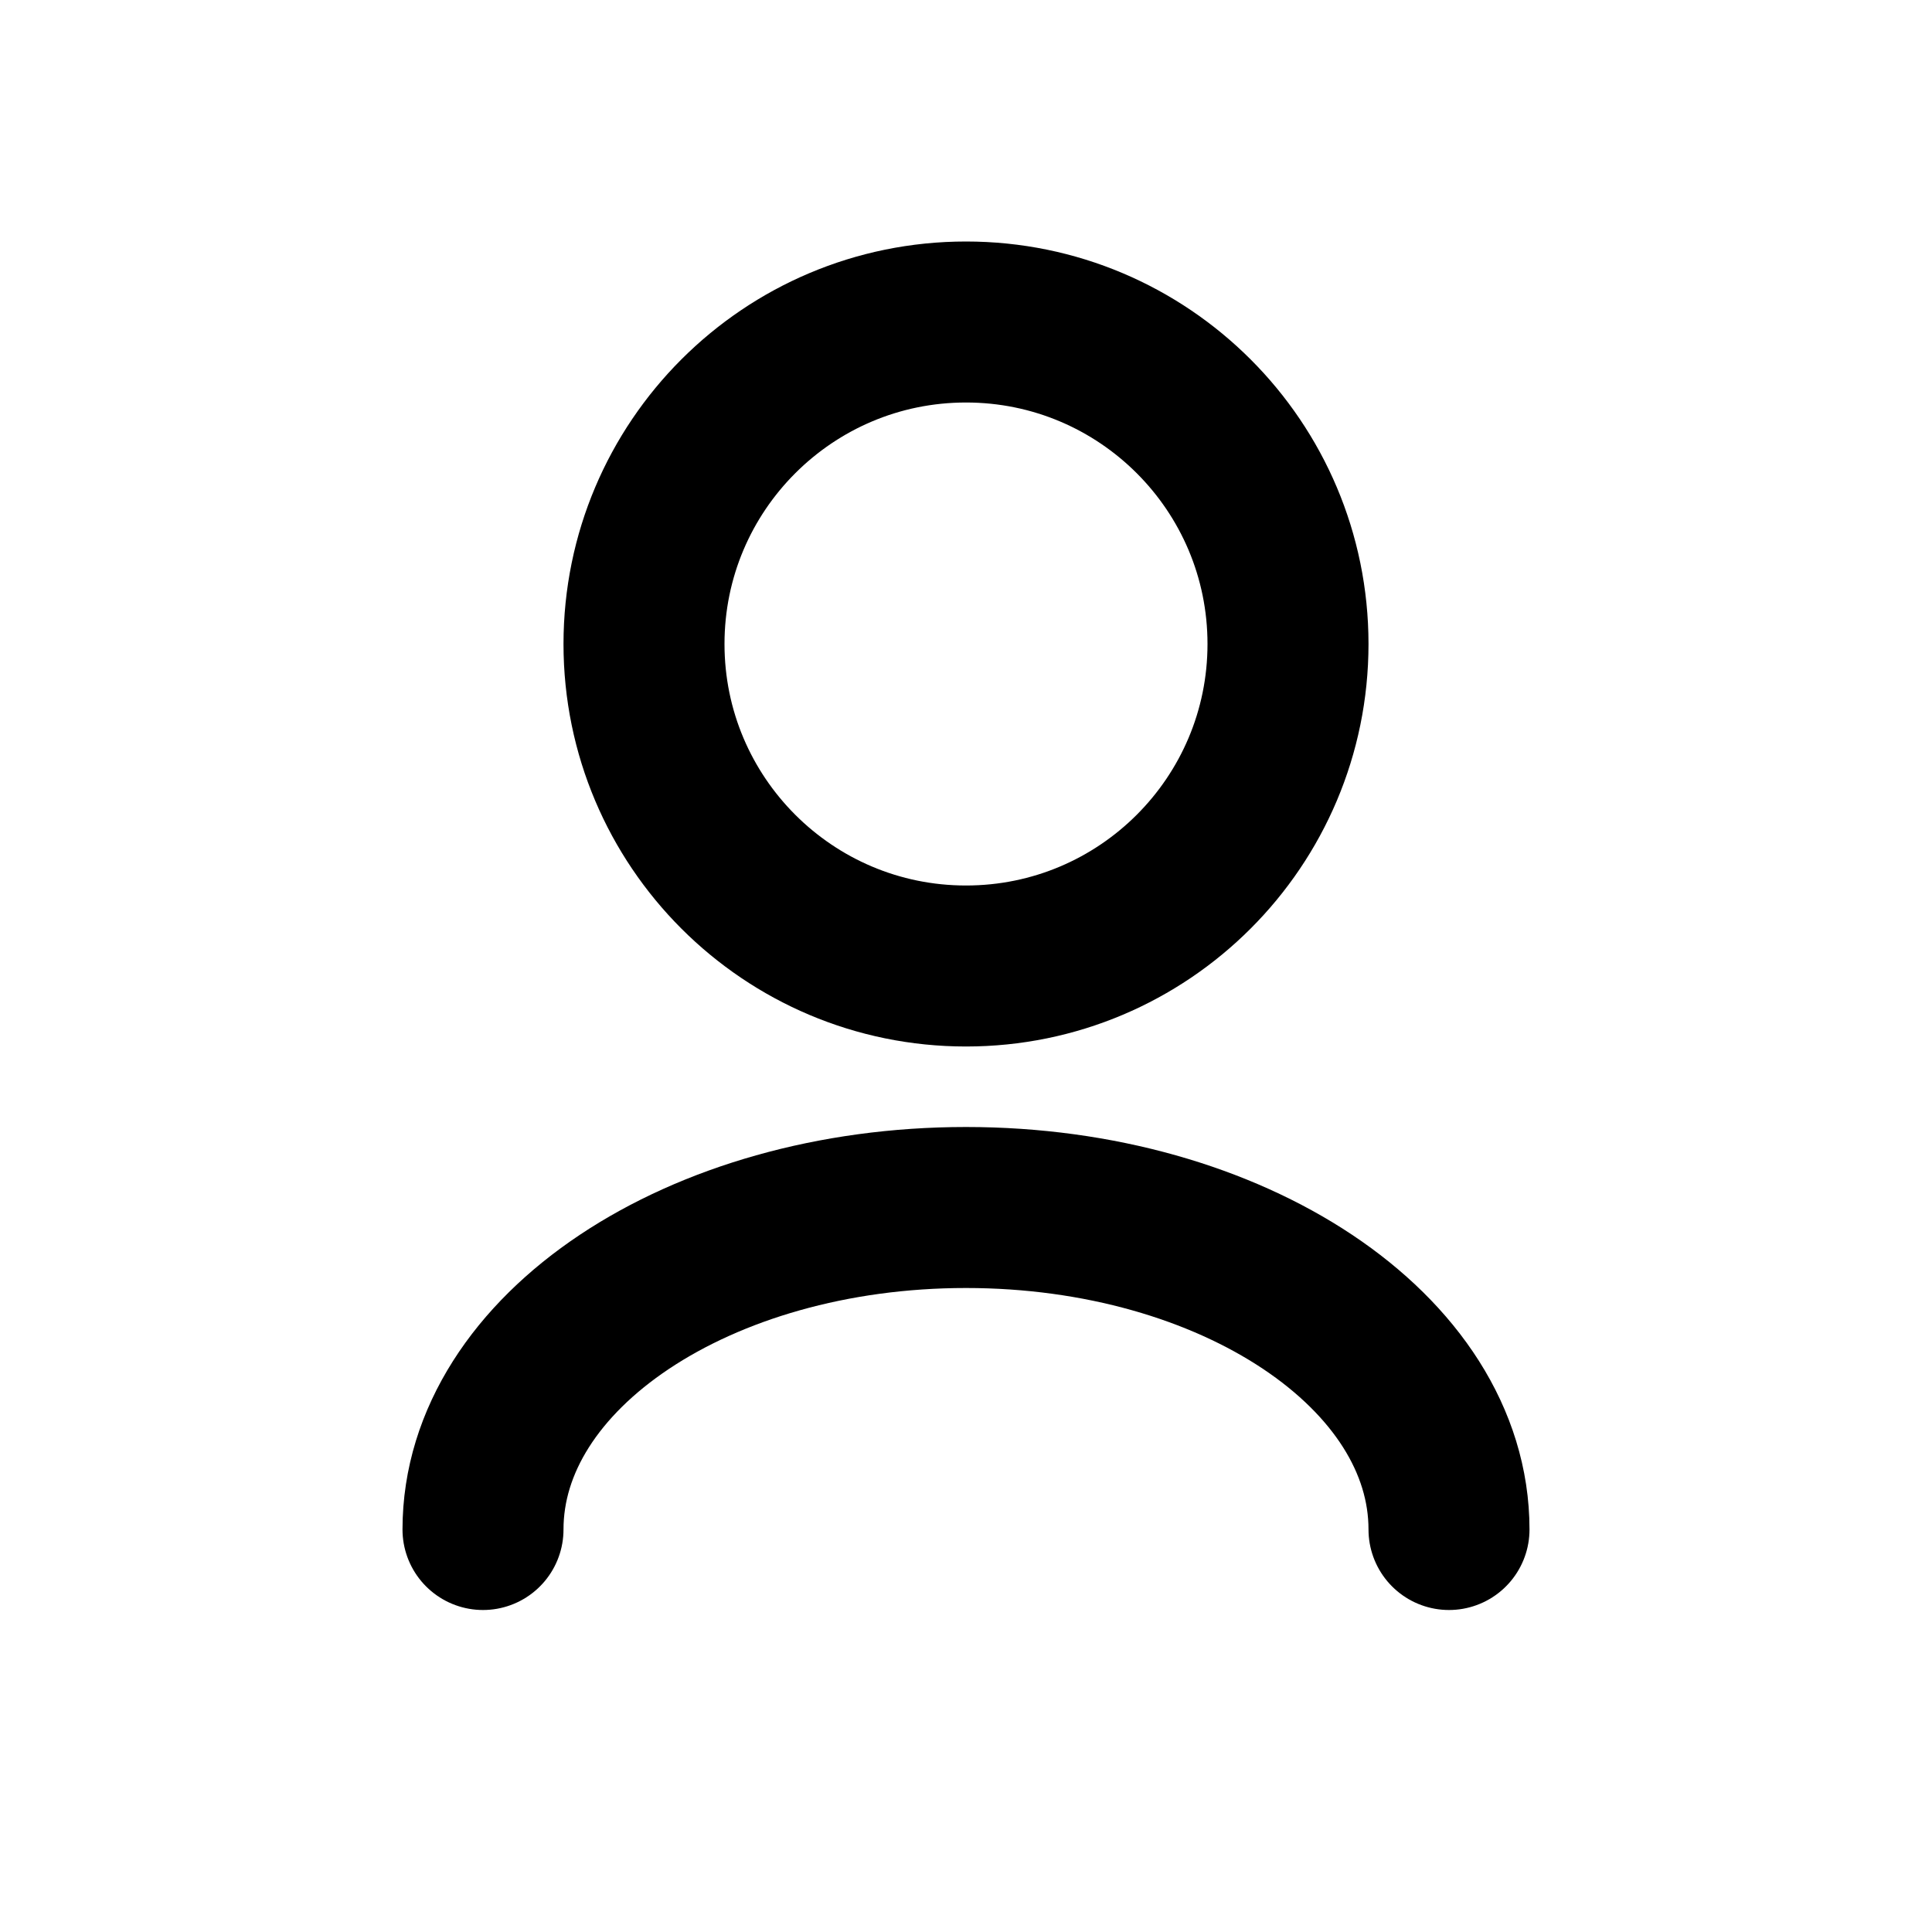
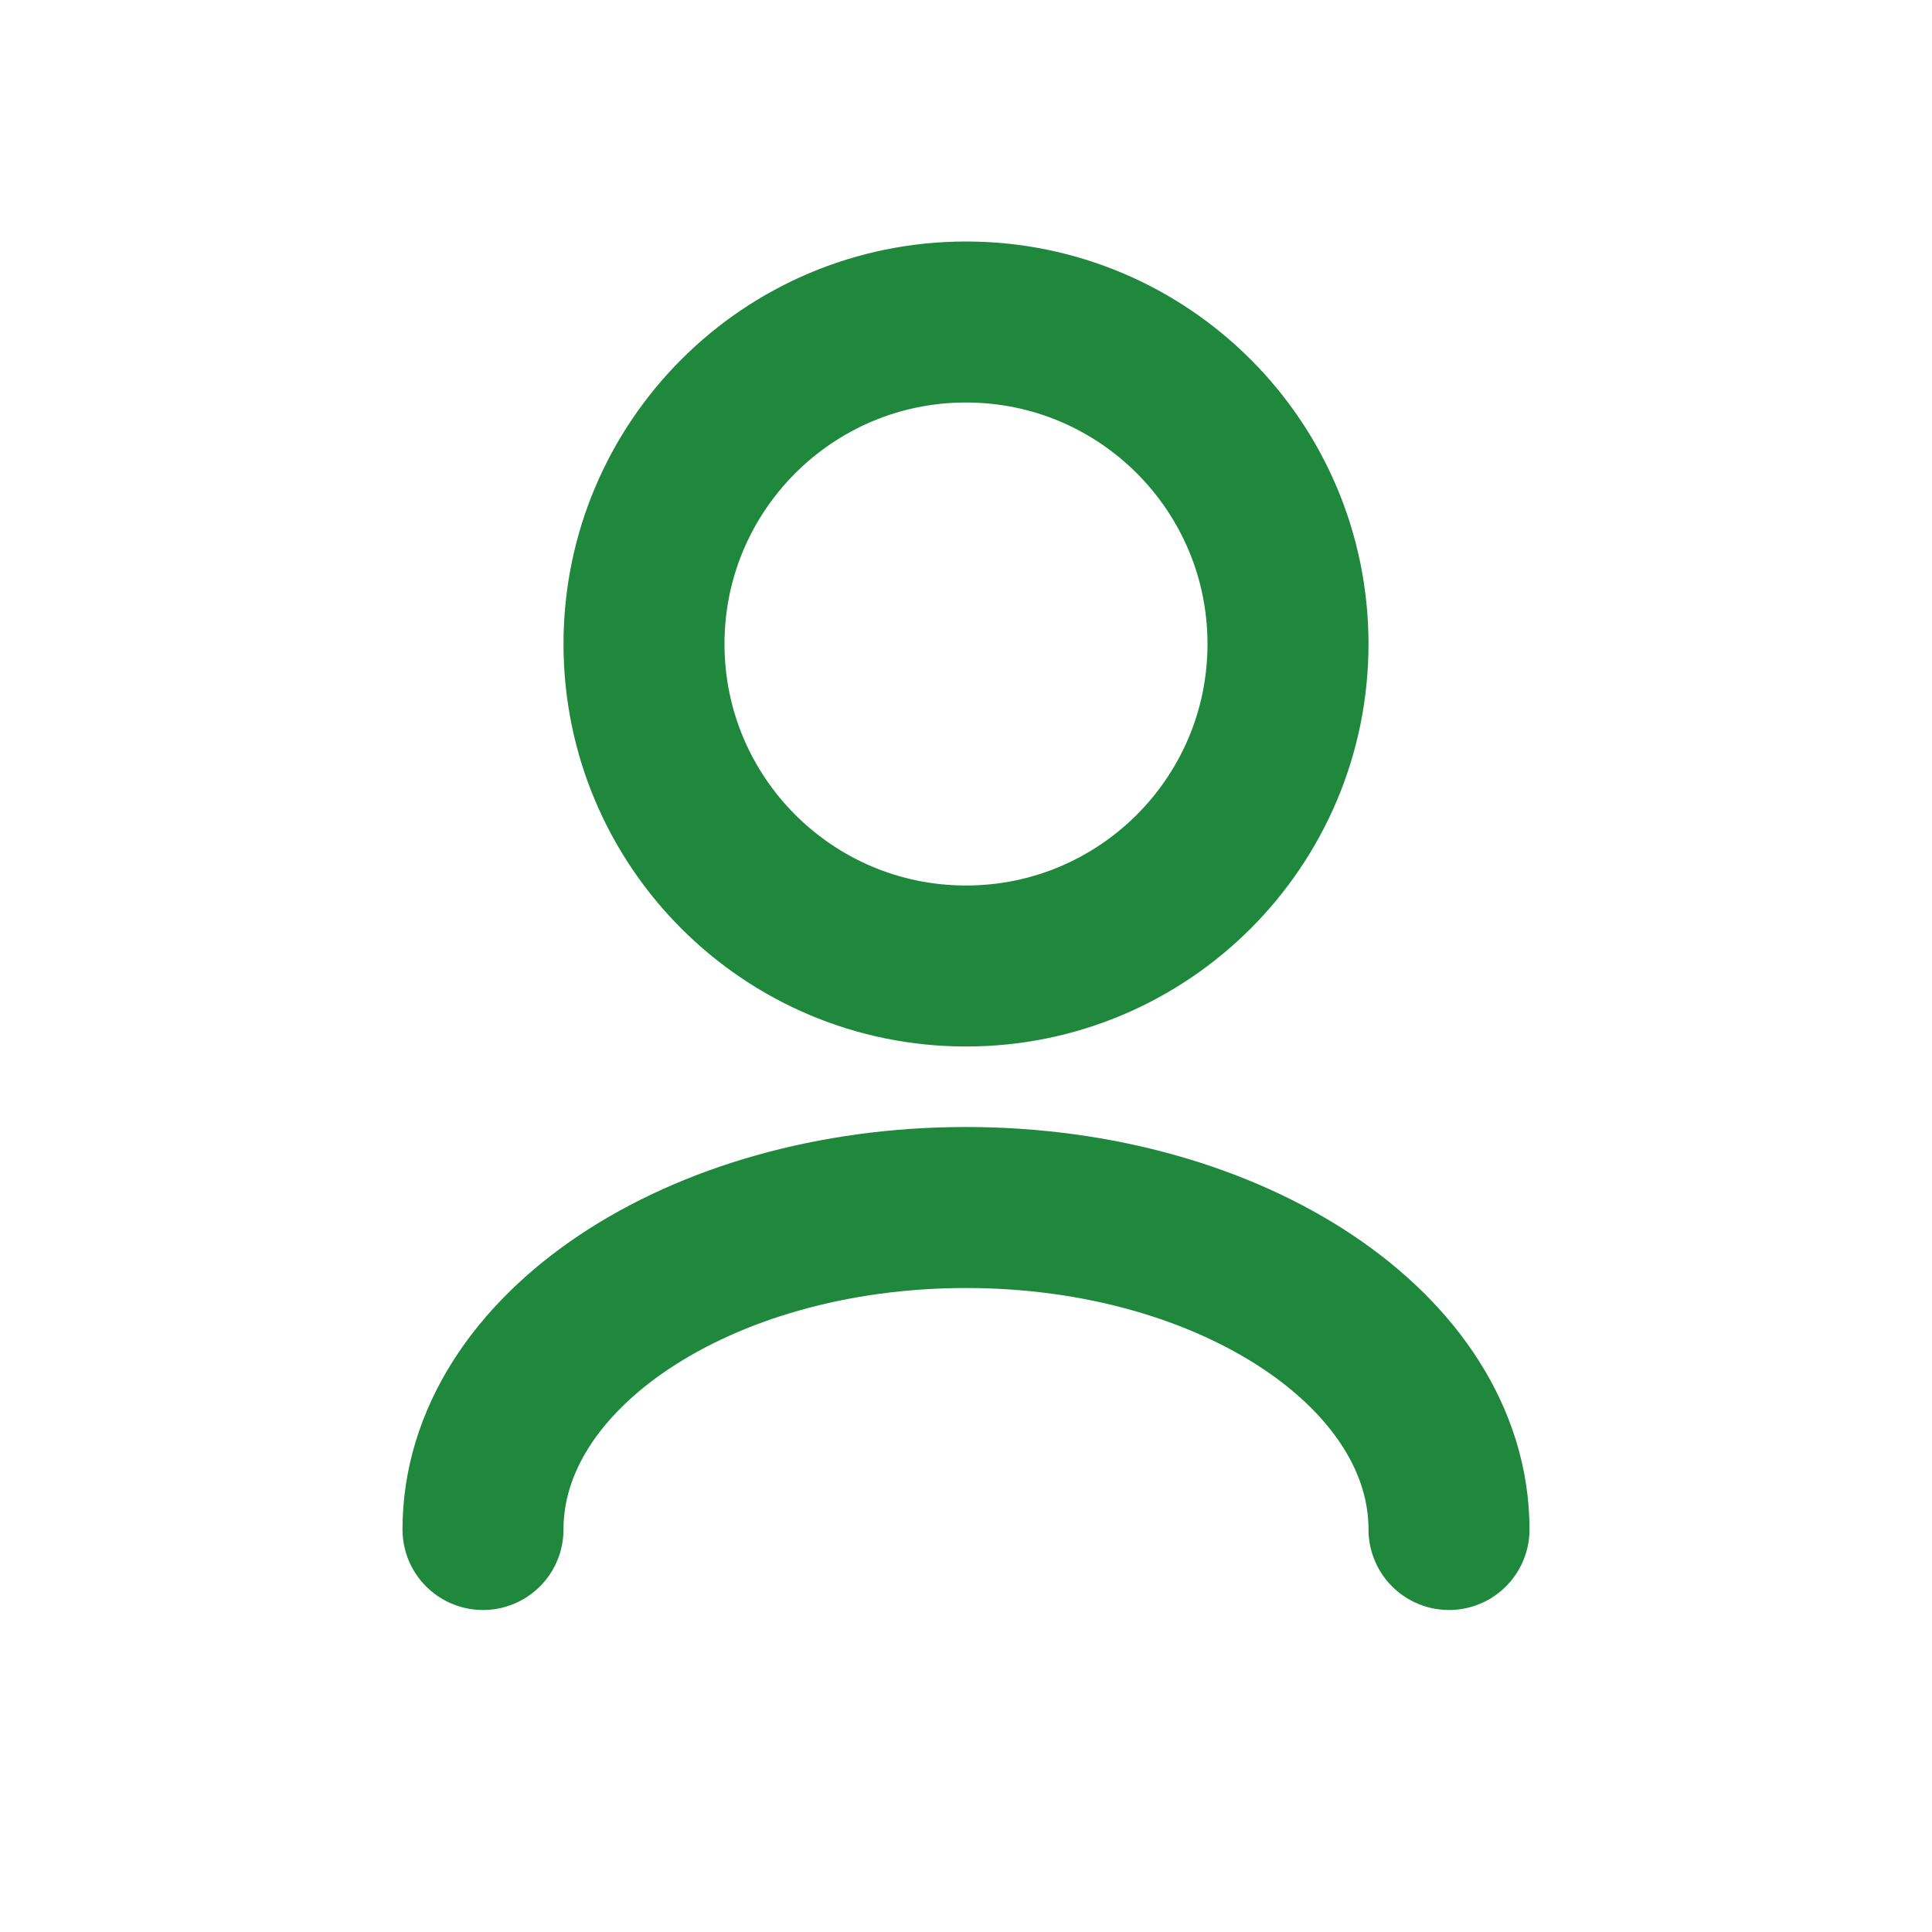
<svg xmlns="http://www.w3.org/2000/svg" width="800px" height="800px" viewBox="0 0 24 24" fill="none">
  <g id="User / User_03">
-     <path id="Vector" d="M18 19C18 16.791 15.314 15 12 15C8.686 15 6 16.791 6 19M12 12C9.791 12 8 10.209 8 8C8 5.791 9.791 4 12 4C14.209 4 16 5.791 16 8C16 10.209 14.209 12 12 12Z" stroke="#000000" stroke-width="2" stroke-linecap="round" stroke-linejoin="round" />
+     <path id="Vector" d="M18 19C18 16.791 15.314 15 12 15C8.686 15 6 16.791 6 19M12 12C9.791 12 8 10.209 8 8C8 5.791 9.791 4 12 4C14.209 4 16 5.791 16 8C16 10.209 14.209 12 12 12Z" stroke="#1f883d" stroke-width="2" stroke-linecap="round" stroke-linejoin="round" />
  </g>
</svg>
